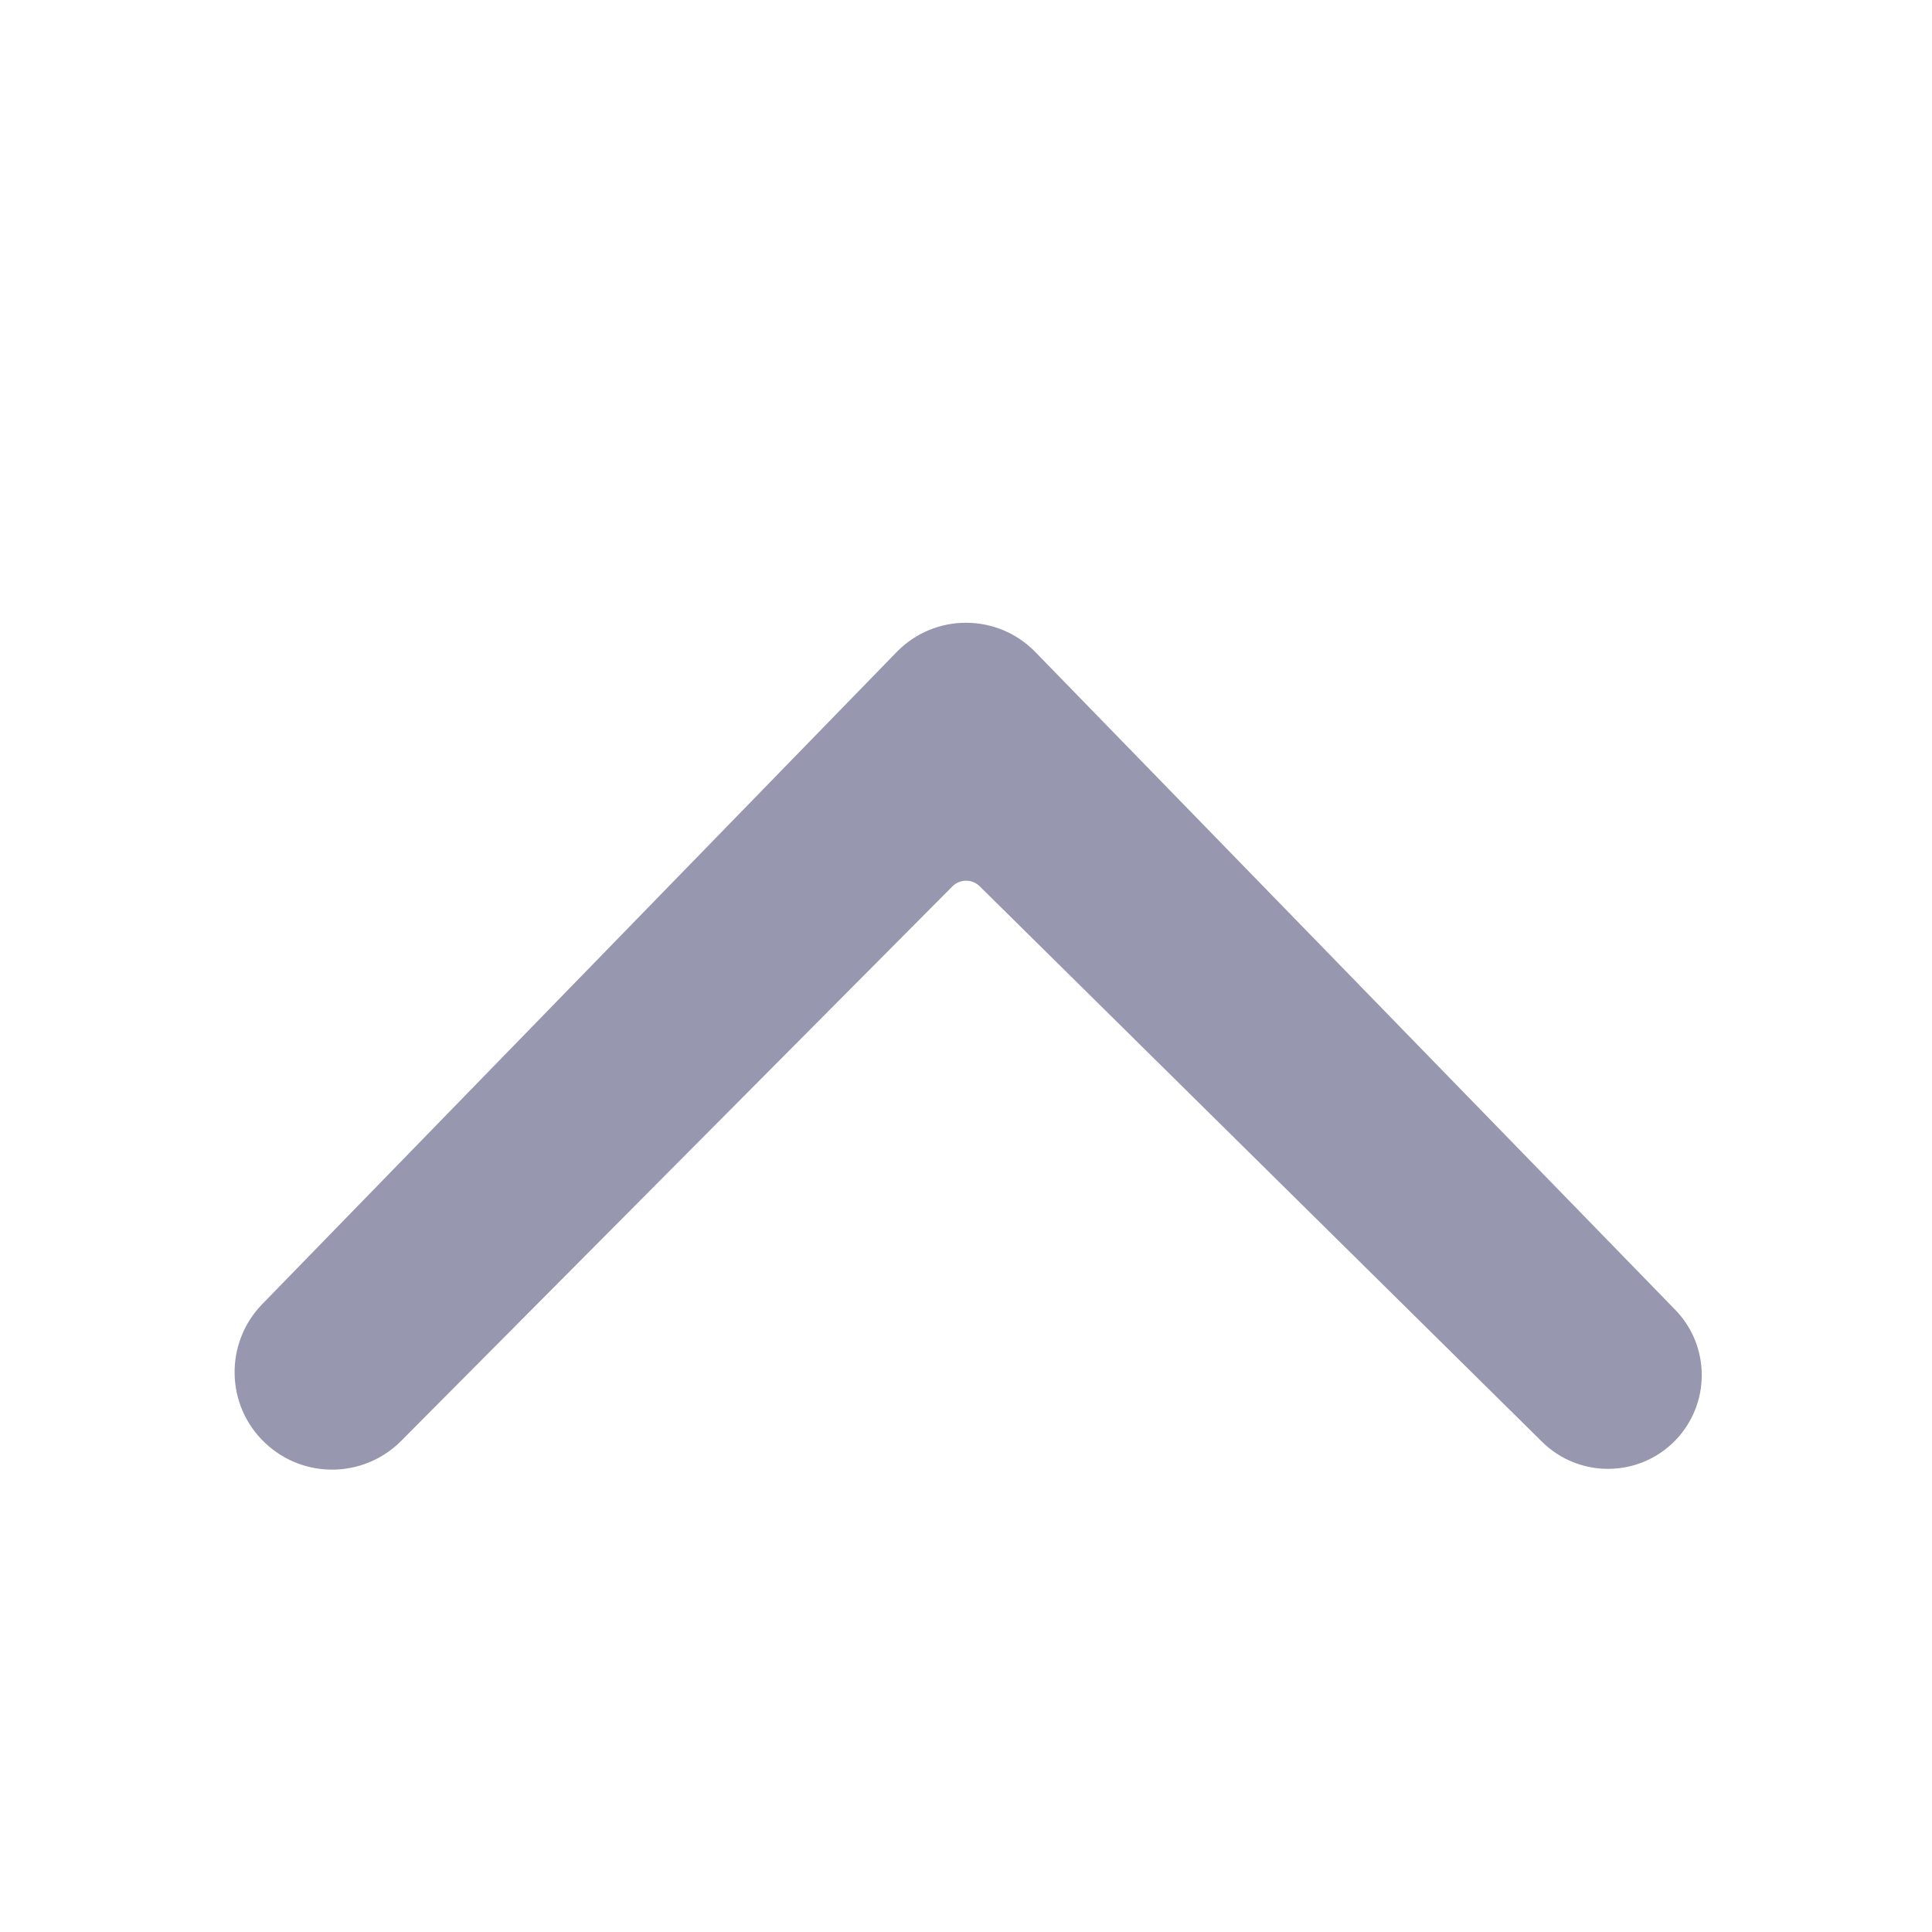
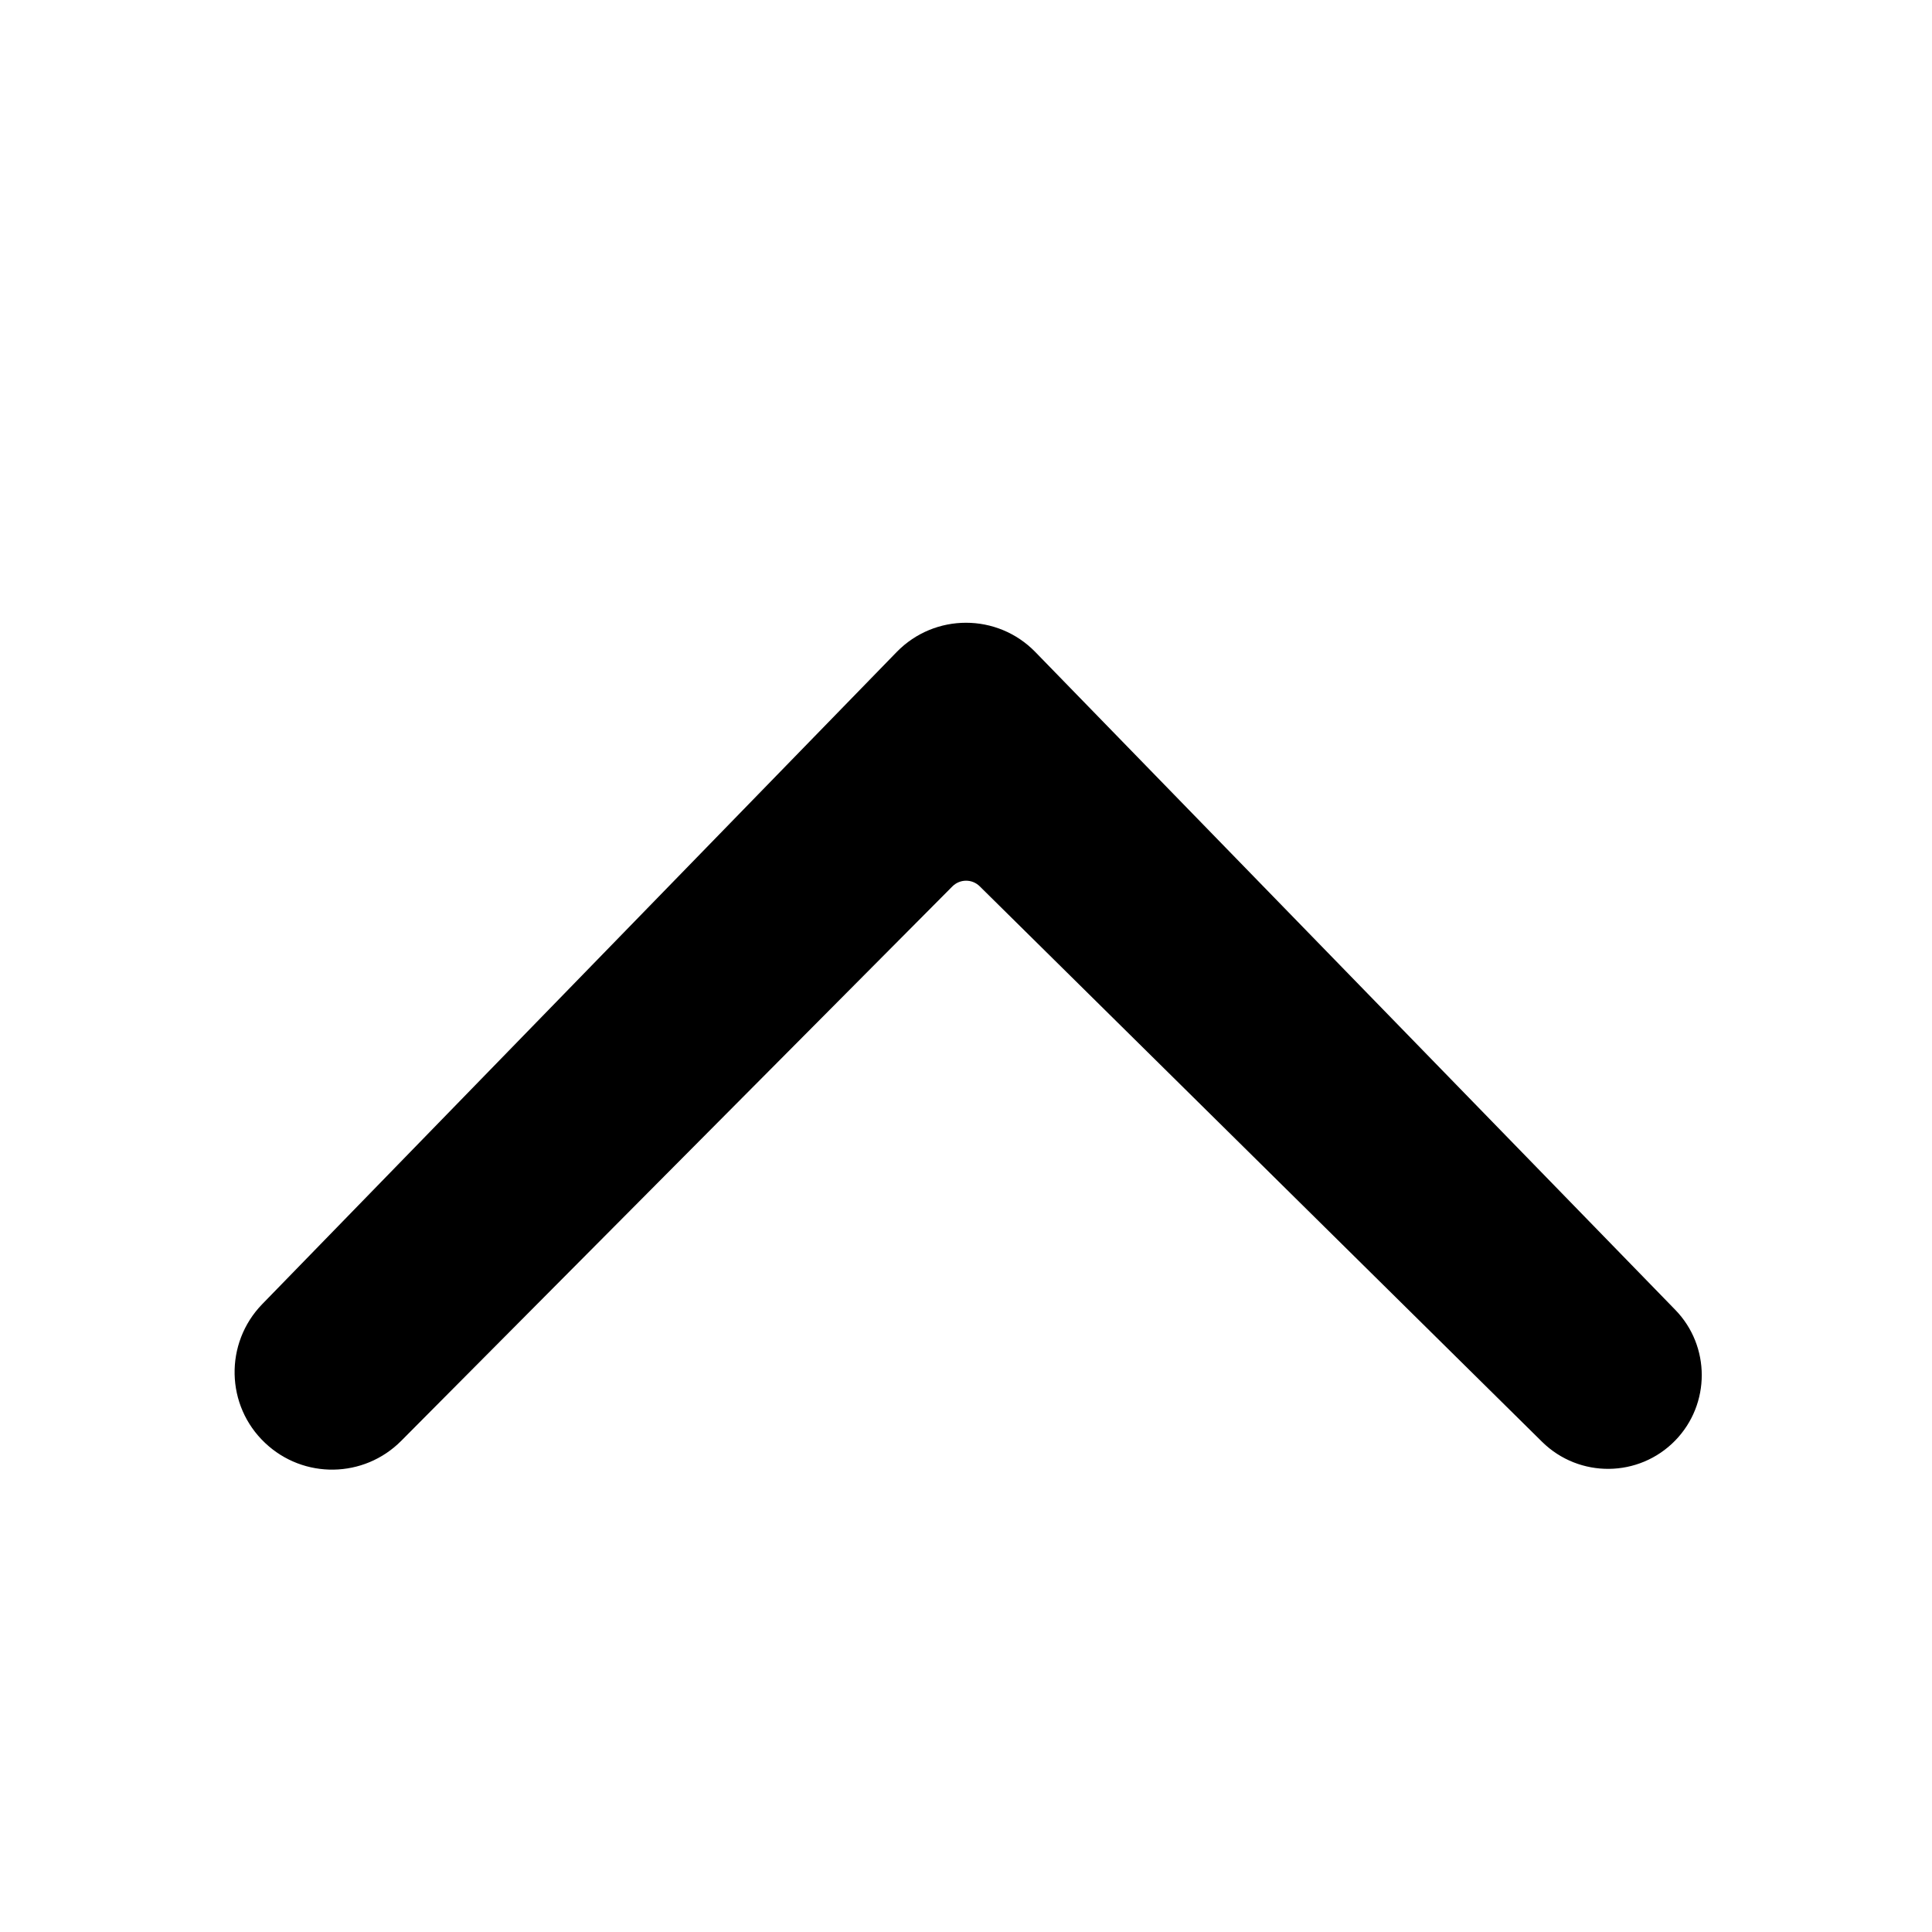
- <svg xmlns="http://www.w3.org/2000/svg" width="20" height="20" viewBox="0 0 20 20" fill="none">
-   <path d="M17.342 14.912C16.966 15.298 16.348 15.304 15.964 14.926L10.142 9.175C10.063 9.097 9.937 9.098 9.859 9.176L4.153 14.916C3.767 15.304 3.143 15.314 2.745 14.938C2.335 14.552 2.322 13.905 2.714 13.501L9.283 6.749C9.676 6.346 10.324 6.346 10.717 6.749L17.342 13.559C17.708 13.935 17.708 14.535 17.342 14.912Z" fill="#9797AF" />
+ <svg xmlns="http://www.w3.org/2000/svg" width="20" height="20" viewBox="0 0 20 20">
+   <path d="M17.342 14.912C16.966 15.298 16.348 15.304 15.964 14.926L10.142 9.175C10.063 9.097 9.937 9.098 9.859 9.176L4.153 14.916C3.767 15.304 3.143 15.314 2.745 14.938C2.335 14.552 2.322 13.905 2.714 13.501L9.283 6.749C9.676 6.346 10.324 6.346 10.717 6.749L17.342 13.559C17.708 13.935 17.708 14.535 17.342 14.912Z" fill="black" />
</svg>
